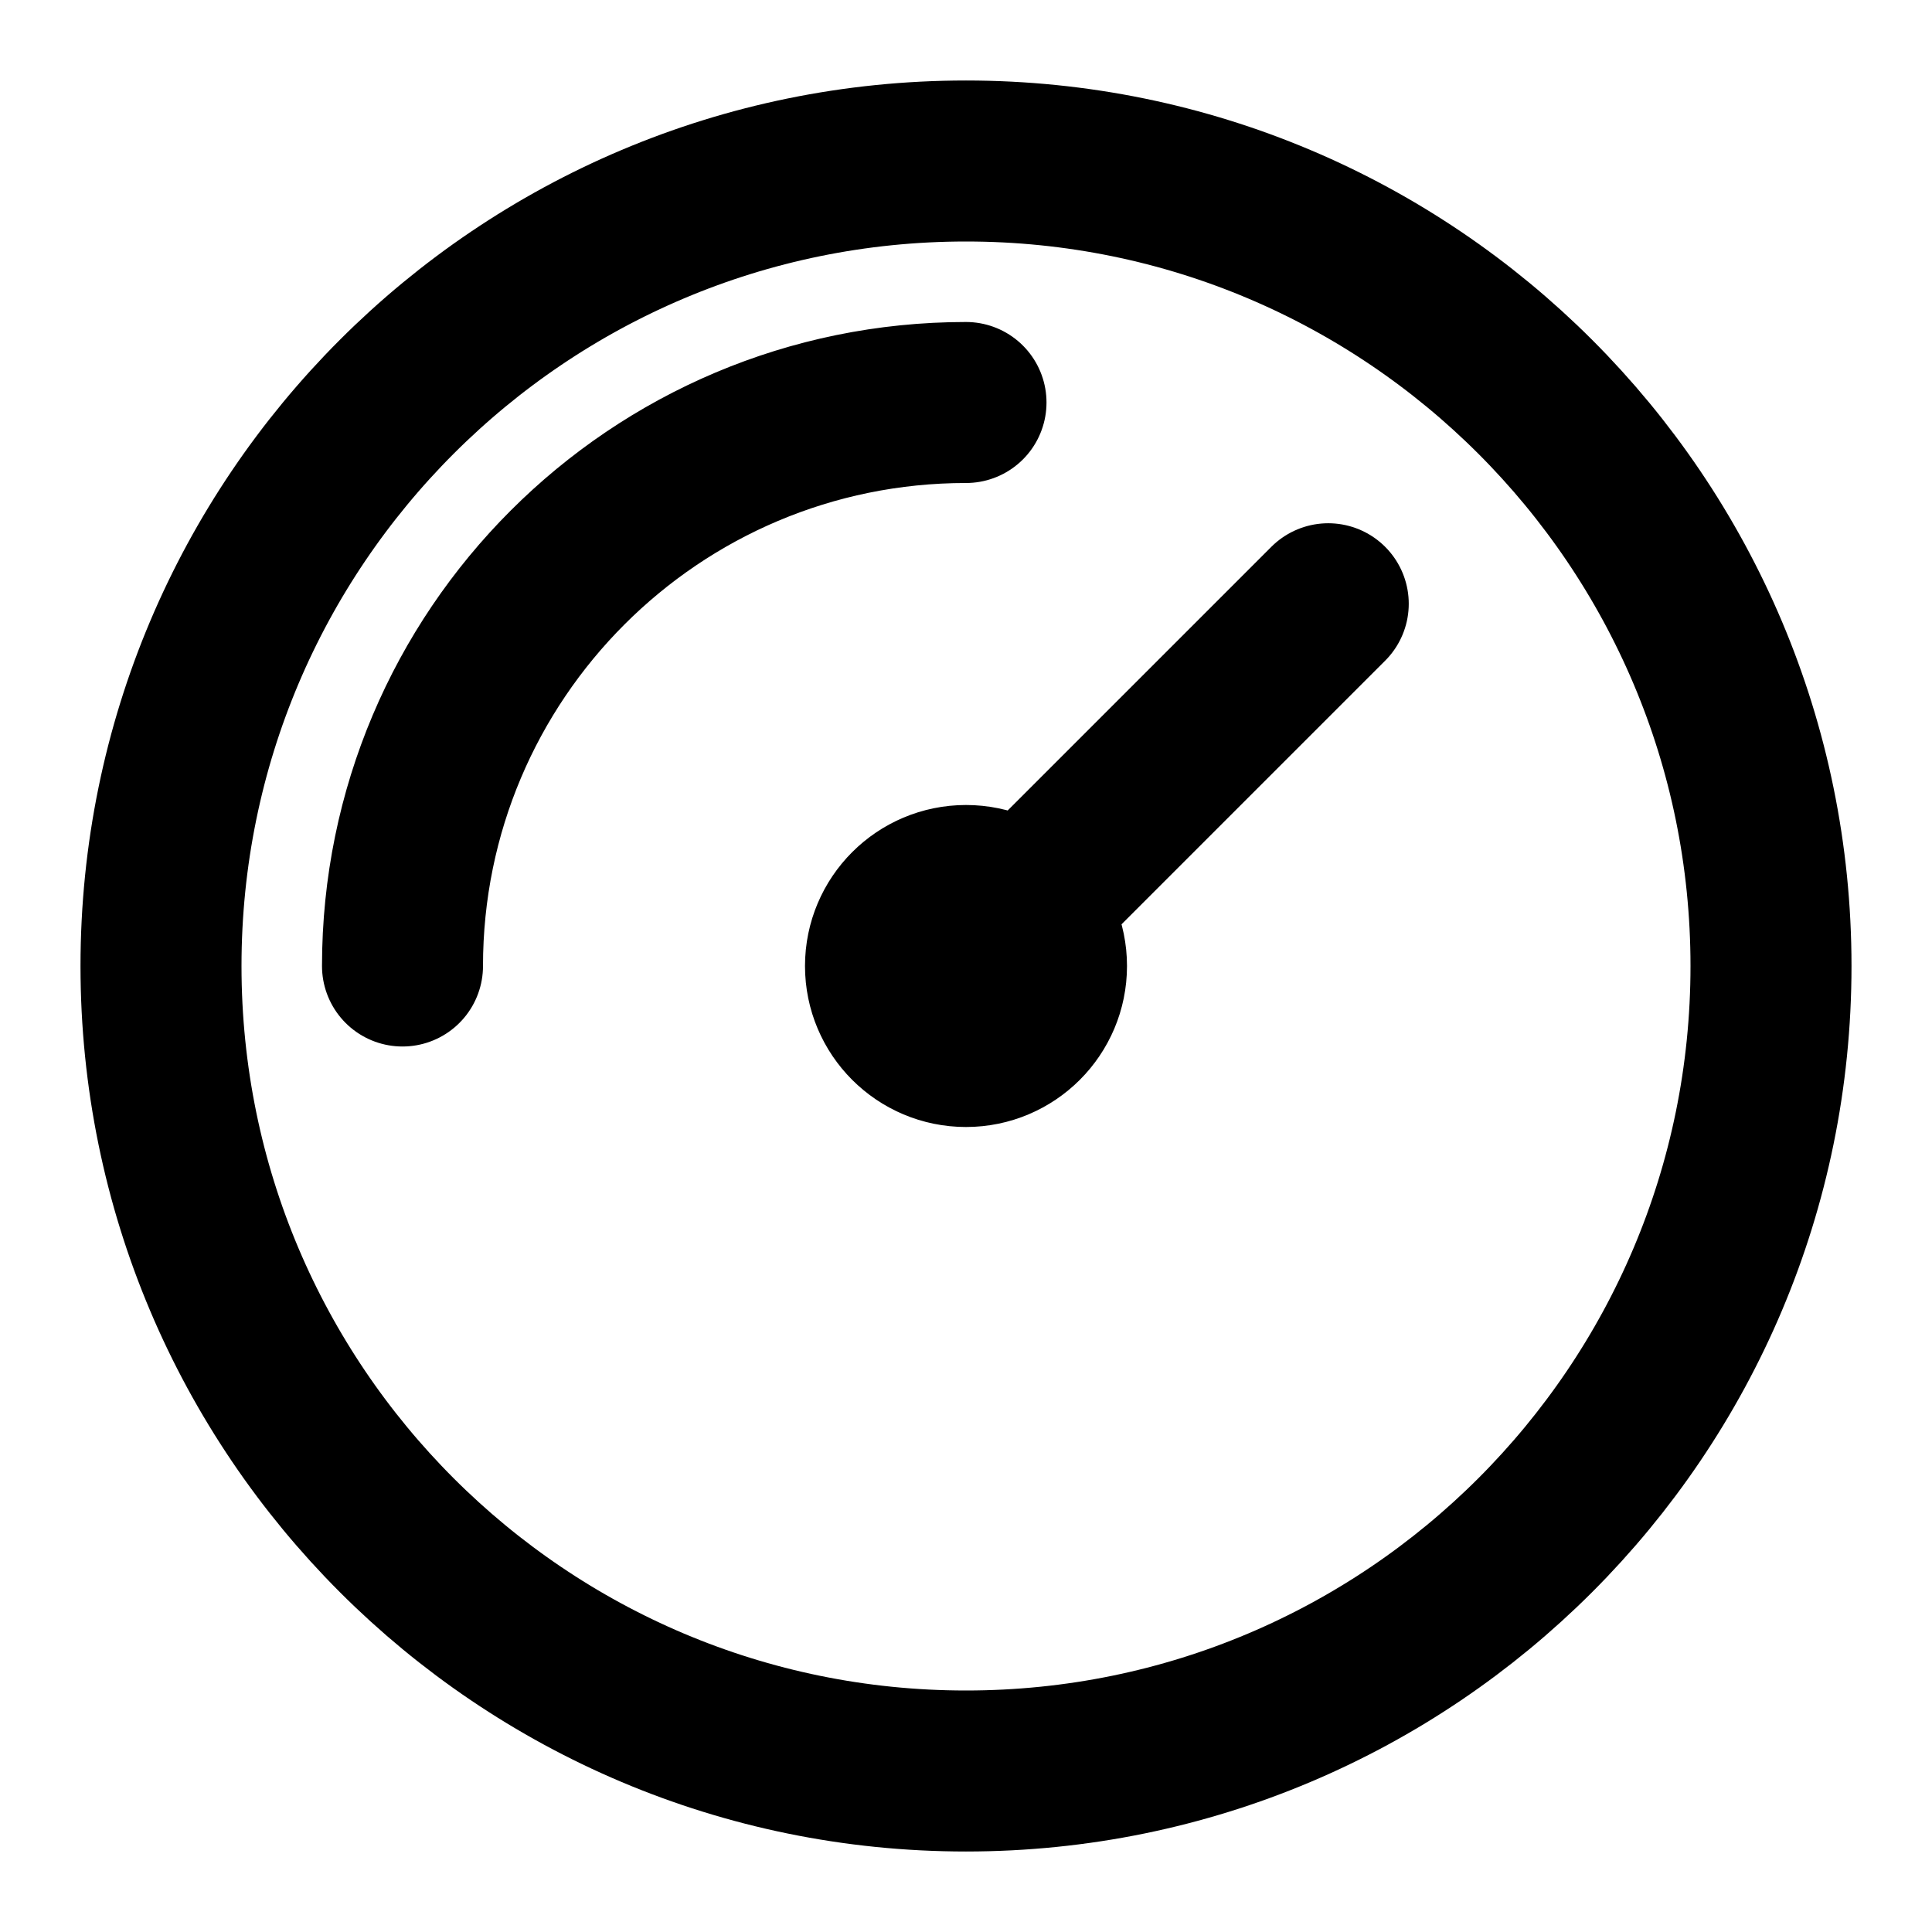
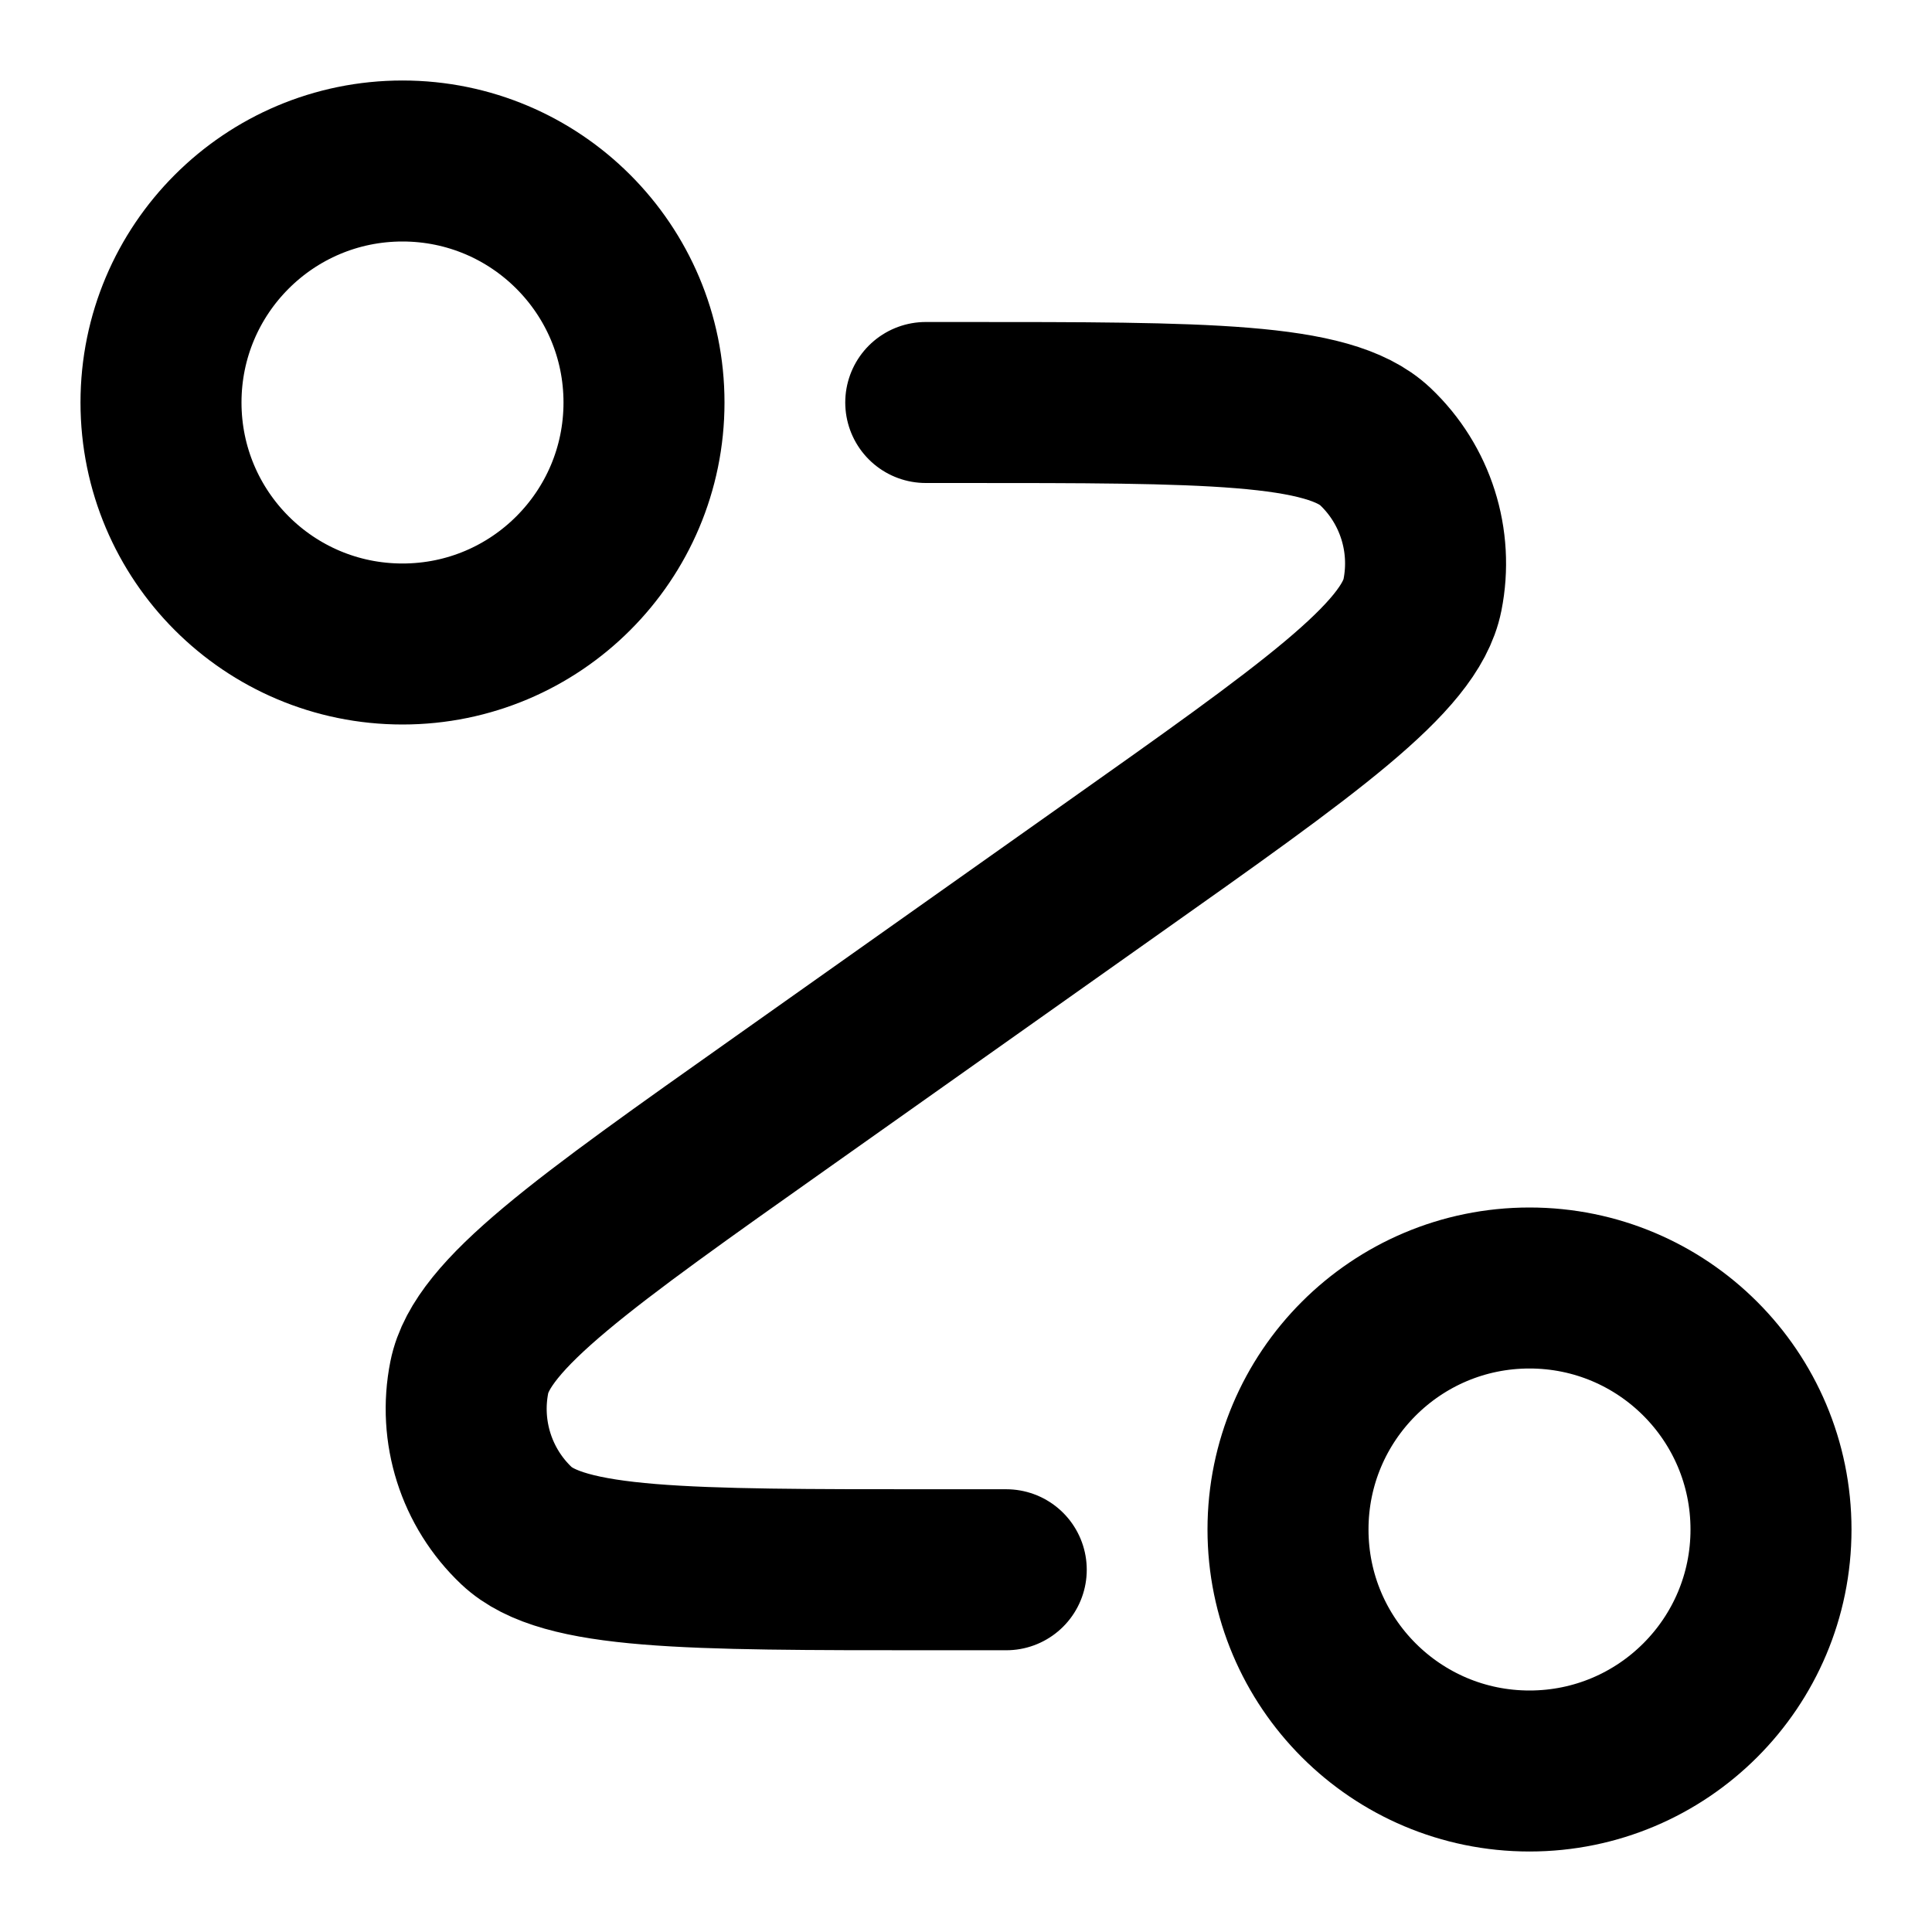
<svg xmlns="http://www.w3.org/2000/svg" width="24" height="24" viewBox="0 0 24 24" fill="none">
-   <path d="M5 12C5 8.134 8.134 5 12 5M16.5 7.5L12 12M22 12C22 17.523 17.523 22 12 22C6.477 22 2 17.523 2 12C2 6.477 6.477 2 12 2C17.523 2 22 6.477 22 12ZM13 12C13 12.552 12.552 13 12 13C11.448 13 11 12.552 11 12C11 11.448 11.448 11 12 11C12.552 11 13 11.448 13 12Z" stroke="black" stroke-width="2" stroke-linecap="round" stroke-linejoin="round" />
+   <path d="M11.5 5H11.934C14.982 5 16.505 5 17.084 5.547C17.584 6.02 17.805 6.717 17.67 7.392C17.514 8.173 16.27 9.053 13.782 10.812L9.718 13.688C7.23 15.447 5.986 16.327 5.83 17.108C5.695 17.783 5.916 18.48 6.416 18.953C6.995 19.5 8.518 19.5 11.566 19.5H12.5M8 5C8 6.657 6.657 8 5 8C3.343 8 2 6.657 2 5C2 3.343 3.343 2 5 2C6.657 2 8 3.343 8 5ZM22 19C22 20.657 20.657 22 19 22C17.343 22 16 20.657 16 19C16 17.343 17.343 16 19 16C20.657 16 22 17.343 22 19Z" stroke="black" stroke-width="2" stroke-linecap="round" stroke-linejoin="round" />
</svg>
